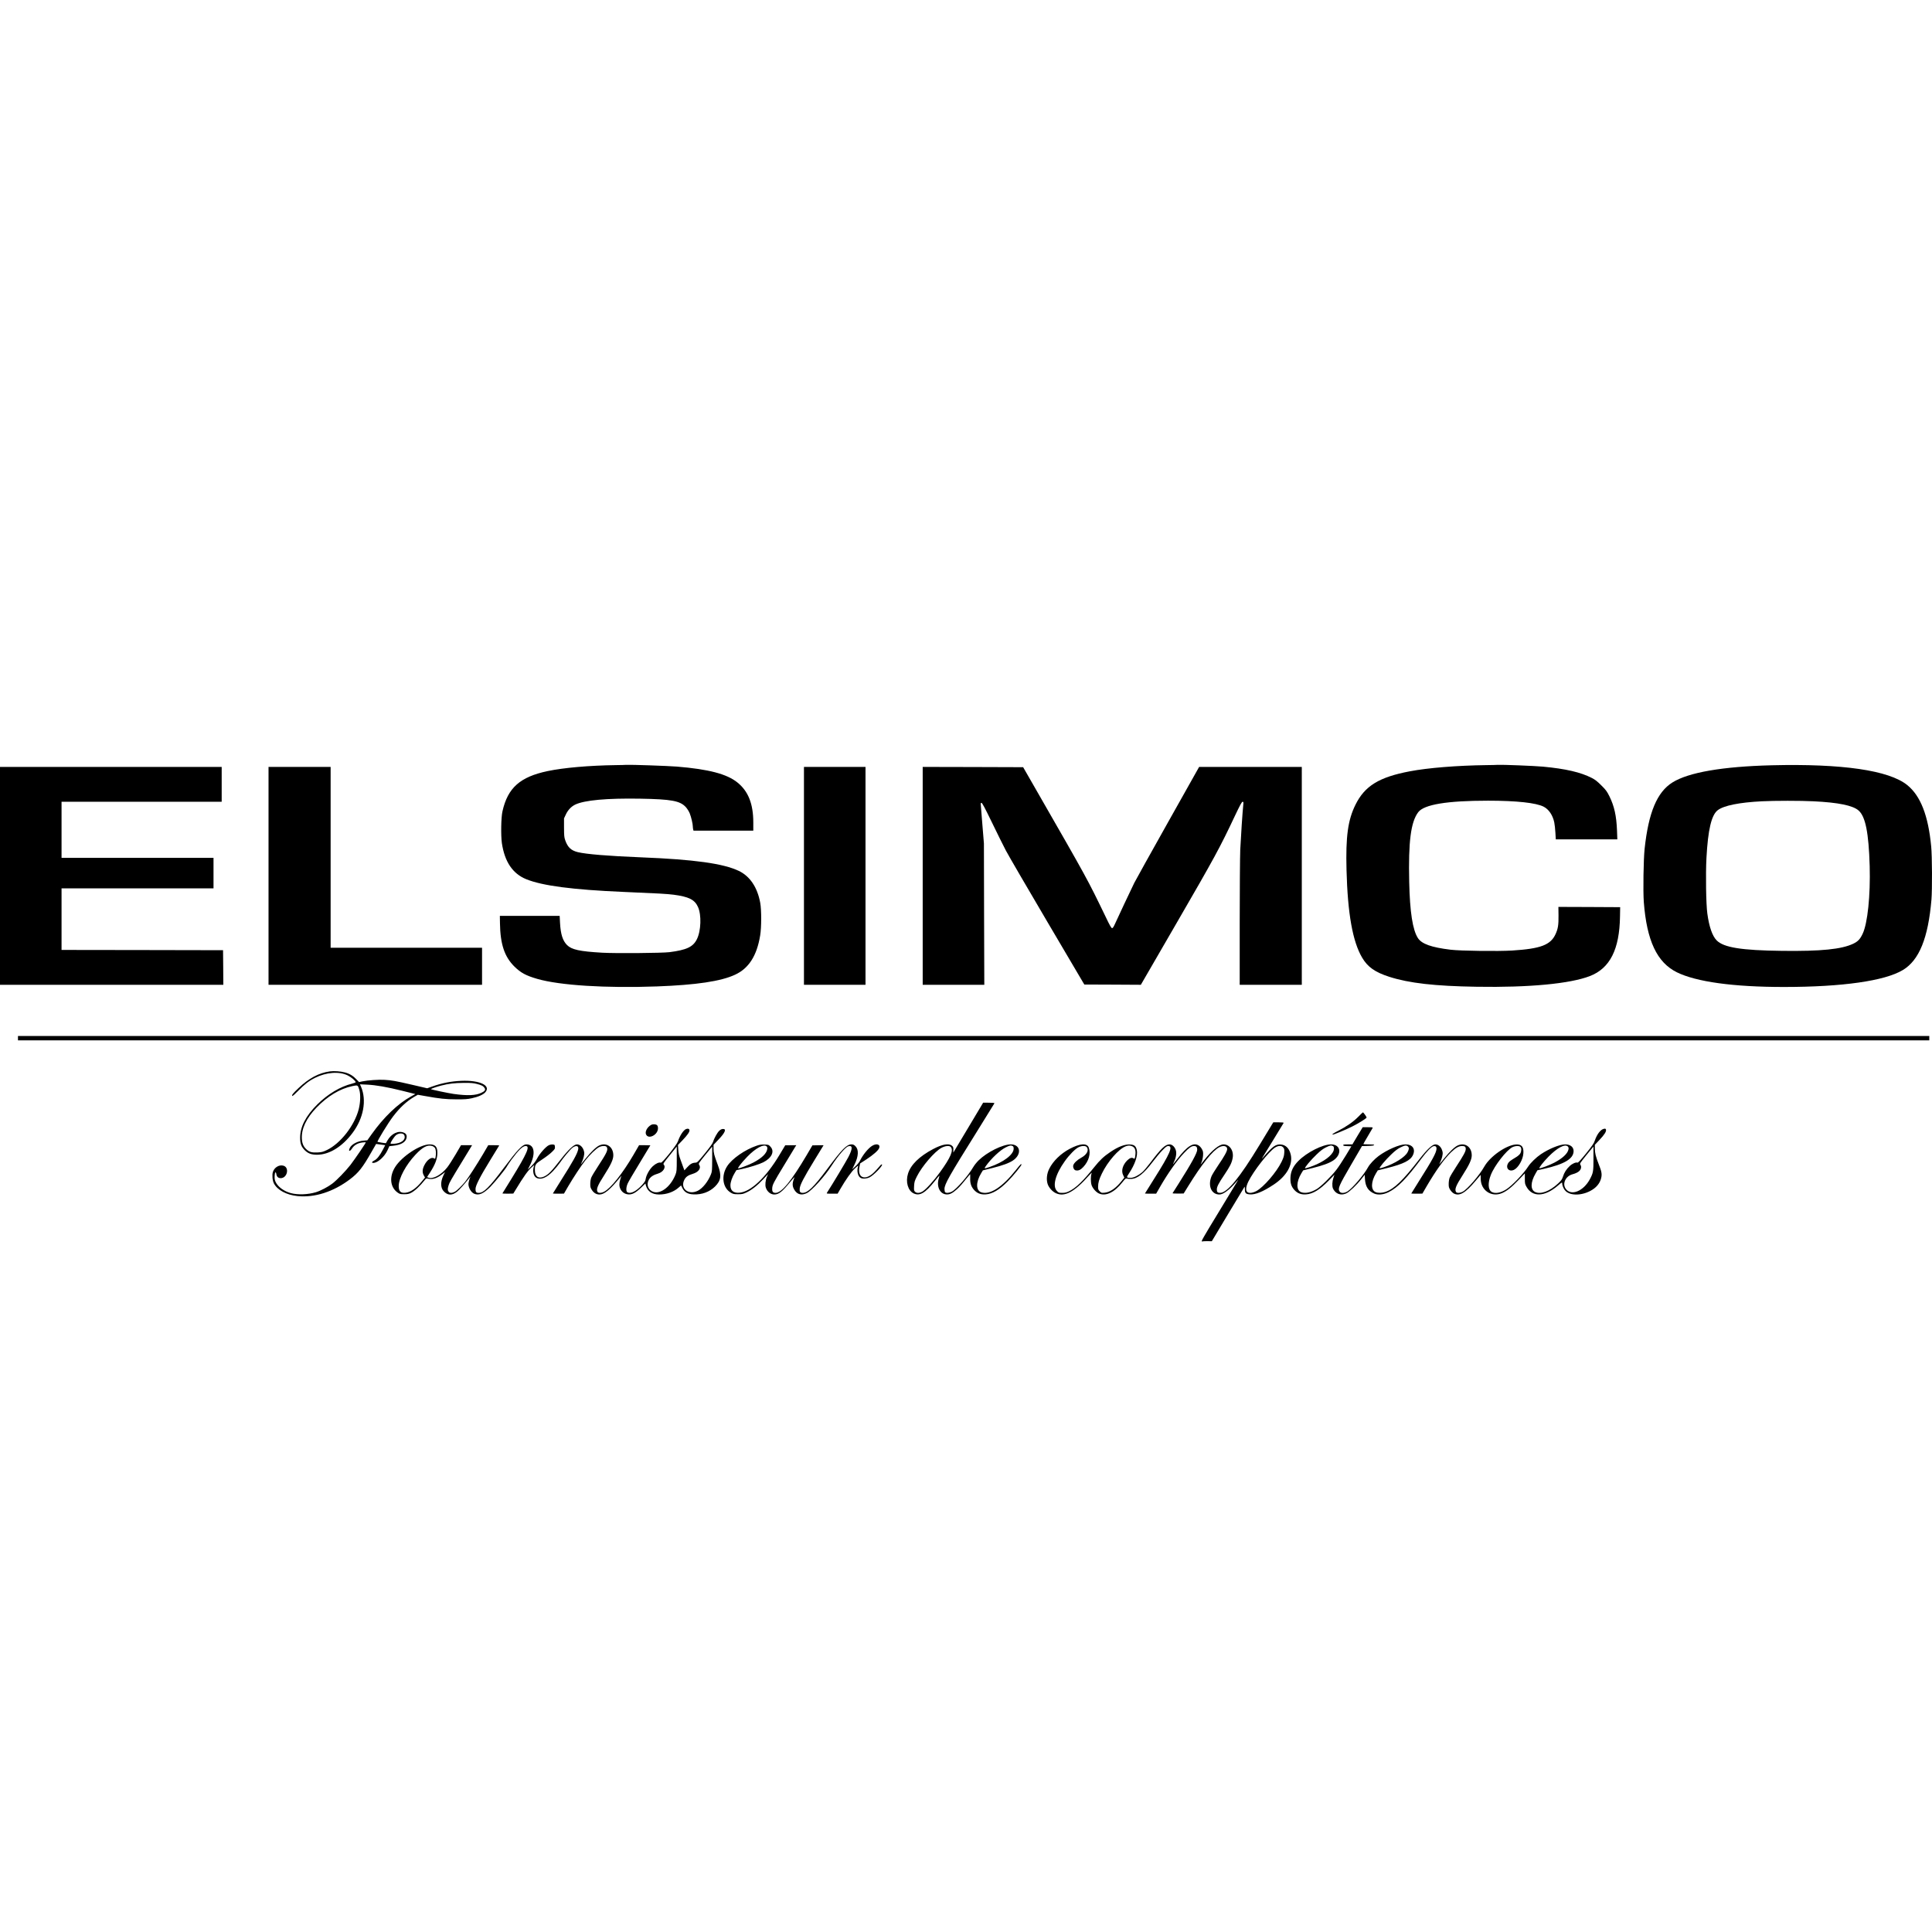
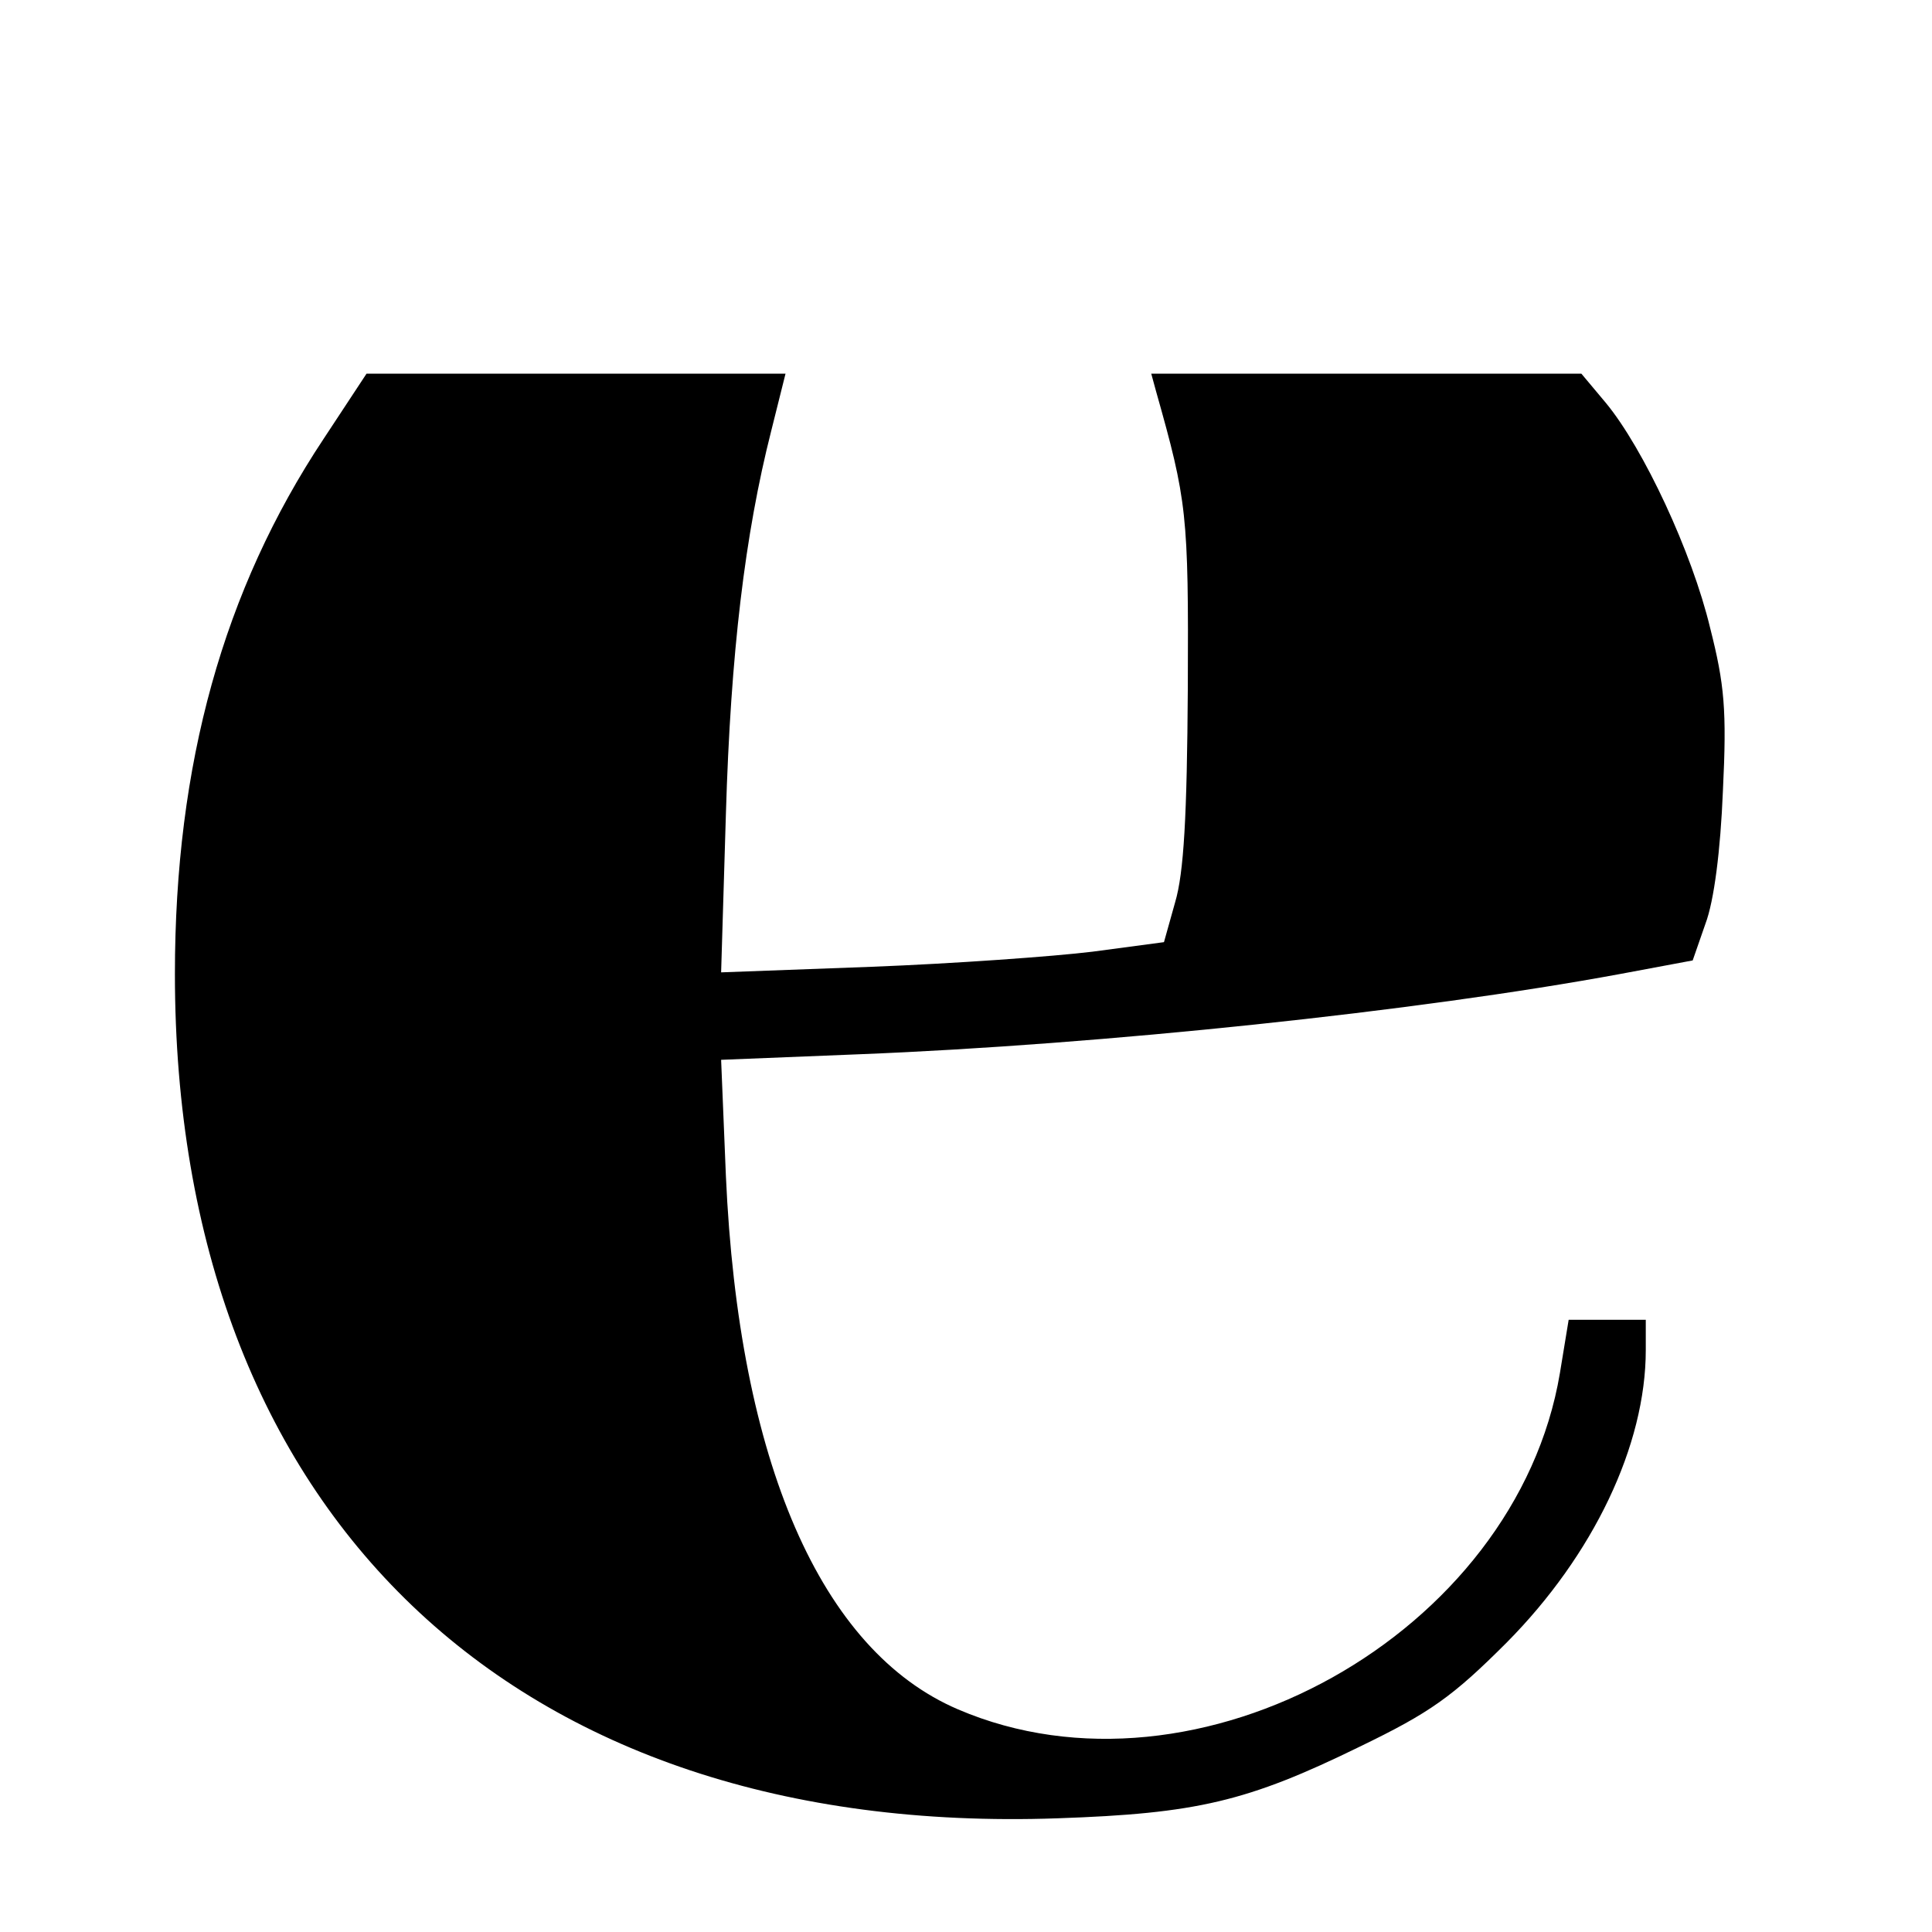
- <svg xmlns="http://www.w3.org/2000/svg" version="1.0" width="3547pt" height="3547pt" viewBox="0 0 3547 3547" preserveAspectRatio="xMidYMid meet">
-   <g transform="translate(0,3547) scale(0.1,-0.1)" fill="#000000" stroke="none">
-     <path d="M11305 21423 c-493 -7 -956 -48 -1249 -109 -508 -107 -734 -307 -831 -739 -26 -111 -31 -442 -11 -584 51 -342 197 -560 446 -662 296 -121 854 -194 1790 -234 646 -27 794 -36 915 -51 281 -37 388 -90 449 -224 67 -146 57 -440 -20 -594 -70 -141 -190 -197 -504 -237 -137 -17 -986 -24 -1234 -10 -416 24 -561 56 -646 141 -79 79 -117 199 -128 402 l-7 133 -549 0 -549 0 2 -135 c6 -384 82 -614 265 -795 117 -115 211 -166 421 -227 414 -119 1253 -172 2195 -138 723 27 1176 94 1435 215 252 116 400 348 461 720 25 149 25 471 1 601 -52 283 -188 486 -391 584 -286 137 -819 211 -1796 250 -602 24 -1011 58 -1165 96 -121 31 -181 87 -227 215 -20 57 -22 83 -23 234 l0 170 34 73 c38 81 99 145 171 180 169 81 578 119 1190 109 577 -10 737 -39 843 -157 25 -28 56 -78 70 -113 27 -66 57 -196 57 -244 0 -15 3 -38 6 -50 l6 -23 549 0 549 0 0 149 c0 342 -92 574 -290 734 -193 157 -528 245 -1113 293 -163 13 -857 37 -932 32 -16 -2 -102 -4 -190 -5z" />
-     <path d="M27290 21423 c-539 -7 -1074 -50 -1409 -114 -563 -107 -825 -268 -996 -614 -139 -281 -180 -584 -164 -1197 21 -801 112 -1314 287 -1610 101 -172 236 -267 500 -352 363 -116 833 -170 1602 -182 962 -16 1713 55 2079 196 369 143 544 490 553 1095 l3 170 -567 3 -567 2 2 -157 c2 -175 -9 -242 -53 -340 -91 -202 -273 -271 -799 -304 -252 -16 -950 -7 -1129 15 -355 43 -531 106 -601 215 -96 149 -147 478 -159 1026 -17 742 29 1102 165 1283 106 142 529 212 1283 212 524 0 880 -39 1020 -110 95 -49 167 -155 195 -288 8 -37 17 -122 21 -189 l7 -123 565 0 565 0 -6 163 c-11 272 -50 446 -139 627 -46 92 -64 117 -148 200 -74 74 -113 105 -175 137 -205 105 -480 169 -897 208 -149 14 -757 38 -833 33 -16 -2 -109 -4 -205 -5z" />
-     <path d="M32525 21420 c-902 -23 -1524 -130 -1820 -315 -282 -176 -439 -549 -511 -1217 -21 -197 -30 -779 -15 -978 54 -710 242 -1110 606 -1290 357 -176 1038 -270 1965 -270 1074 0 1853 111 2185 311 300 180 465 587 525 1294 15 186 13 795 -5 976 -54 569 -196 930 -441 1127 -337 270 -1190 394 -2489 362z m770 -661 c455 -22 723 -77 827 -169 127 -111 186 -410 204 -1020 15 -539 -38 -1053 -130 -1245 -46 -97 -85 -139 -170 -180 -214 -103 -592 -141 -1309 -132 -746 9 -1072 61 -1201 193 -79 80 -138 250 -171 494 -23 167 -32 719 -16 1016 28 523 92 792 208 880 112 85 395 142 808 163 239 12 713 12 950 0z" />
-     <path d="M0 19390 l0 -2000 2050 0 2050 0 -2 318 -3 317 -1482 3 -1483 2 0 565 0 565 1395 0 1395 0 0 280 0 280 -1395 0 -1395 0 0 515 0 515 1470 0 1470 0 0 320 0 320 -2035 0 -2035 0 0 -2000z" />
-     <path d="M4930 19390 l0 -2000 1960 0 1960 0 0 340 0 340 -1390 0 -1390 0 0 1660 0 1660 -570 0 -570 0 0 -2000z" />
-     <path d="M14760 19390 l0 -2000 565 0 565 0 0 2000 0 2000 -565 0 -565 0 0 -2000z" />
-     <path d="M16940 19390 l0 -2000 565 0 566 0 -4 1298 -3 1297 -27 330 c-14 182 -28 349 -30 373 -4 35 -2 42 13 42 12 0 62 -93 190 -357 95 -197 211 -430 257 -518 46 -88 389 -677 762 -1310 l678 -1150 519 -2 519 -3 670 1157 c687 1186 780 1357 1060 1951 92 194 124 252 138 252 16 0 18 -6 13 -52 -13 -112 -46 -614 -56 -828 -5 -124 -10 -732 -10 -1352 l0 -1128 570 0 570 0 0 2000 0 2000 -942 0 -943 0 -572 -1018 c-314 -559 -593 -1060 -619 -1112 -56 -113 -305 -643 -354 -752 -25 -56 -40 -78 -53 -78 -14 0 -43 50 -118 208 -336 695 -327 678 -1271 2322 l-244 425 -922 3 -922 2 0 -2000z" />
-     <path d="M330 16410 l0 -40 17545 0 17545 0 0 40 0 40 -17545 0 -17545 0 0 -40z" />
-     <path d="M6054 15800 c-200 -28 -382 -125 -573 -306 -105 -100 -127 -127 -115 -145 4 -6 49 33 108 94 115 118 198 183 306 237 211 106 448 124 606 45 64 -31 144 -100 144 -124 0 -5 -30 -16 -67 -26 -217 -54 -444 -190 -637 -381 -211 -209 -316 -412 -316 -611 0 -109 21 -165 85 -230 61 -60 122 -83 225 -83 224 0 462 146 652 400 203 271 263 600 156 849 l-19 44 128 -6 c166 -8 362 -42 653 -114 l235 -59 -76 -42 c-247 -136 -504 -383 -730 -701 l-75 -106 -70 -6 c-106 -8 -216 -65 -249 -129 -37 -71 -4 -81 40 -12 37 58 106 98 188 107 32 4 60 5 63 3 6 -6 -200 -308 -282 -415 -89 -114 -252 -282 -334 -344 -81 -61 -214 -131 -300 -157 -145 -44 -331 -51 -459 -17 -123 32 -233 111 -277 197 -20 40 -24 61 -22 115 3 75 22 95 32 34 7 -45 35 -71 79 -71 122 0 165 197 50 229 -77 22 -166 -31 -193 -115 -17 -51 -8 -160 18 -209 63 -123 230 -213 433 -234 315 -32 656 77 961 306 160 121 235 216 398 503 46 80 84 146 85 148 1 1 39 -4 84 -11 l83 -12 -41 -79 c-57 -111 -112 -180 -160 -202 -44 -21 -54 -44 -18 -44 81 0 206 112 262 234 l33 73 64 7 c143 15 227 61 249 134 15 51 -1 89 -46 107 -103 44 -230 -17 -303 -145 -14 -25 -26 -46 -27 -48 -3 -3 -148 20 -154 24 -12 10 196 349 285 466 124 163 249 279 385 359 l70 40 142 -25 c254 -46 373 -59 567 -59 151 -1 203 3 282 20 120 26 210 66 248 110 109 124 -102 224 -440 210 -189 -8 -357 -41 -543 -107 l-84 -30 -279 65 c-308 71 -365 81 -504 90 -101 7 -305 -7 -407 -28 l-61 -13 -49 51 c-58 62 -125 103 -207 125 -78 22 -203 31 -282 20z m2701 -230 c87 -22 117 -38 141 -74 22 -35 6 -59 -58 -89 -106 -50 -256 -56 -508 -21 -99 14 -409 79 -417 88 -7 6 98 43 188 66 137 35 246 48 415 49 131 1 176 -3 239 -19z m-2158 -110 c25 -83 20 -231 -11 -354 -77 -300 -334 -629 -585 -750 -74 -35 -95 -40 -171 -44 -101 -5 -146 7 -196 50 -62 54 -87 111 -92 202 -10 183 81 376 268 570 204 212 432 349 659 396 101 21 101 21 128 -70z m815 -817 c11 -9 18 -30 18 -51 0 -45 -44 -86 -113 -107 -50 -15 -147 -21 -147 -9 0 25 71 132 104 156 45 33 108 38 138 11z" />
-     <path d="M17776 14767 l-274 -458 1 52 c1 45 -3 55 -27 75 -55 48 -180 26 -345 -62 -253 -134 -411 -288 -461 -452 -47 -151 -1 -311 104 -362 111 -53 214 7 386 224 46 58 85 104 87 103 1 -2 -4 -25 -12 -52 -44 -145 18 -282 134 -293 64 -6 114 18 199 94 52 47 95 96 241 276 3 4 5 -26 3 -67 -4 -94 16 -158 68 -218 57 -64 124 -91 215 -85 124 8 251 83 406 239 101 101 261 298 253 311 -9 13 -19 3 -101 -100 -252 -318 -478 -465 -637 -412 -101 33 -102 186 -4 349 l33 54 170 42 c195 49 308 90 383 140 165 112 140 295 -41 295 -150 0 -437 -143 -591 -294 -35 -34 -80 -91 -100 -126 -94 -160 -309 -406 -394 -449 -46 -23 -101 -28 -120 -9 -7 7 -12 33 -12 59 0 88 85 237 613 1082 164 263 300 484 303 490 3 9 -25 12 -101 12 l-105 1 -274 -459z m815 -337 c14 -8 19 -21 19 -49 0 -108 -186 -249 -444 -337 -97 -33 -103 -32 -66 19 99 139 261 291 364 342 73 37 95 41 127 25z m-1138 -15 c59 -59 2 -194 -199 -471 -108 -149 -249 -305 -313 -346 -56 -35 -111 -38 -142 -7 -19 19 -21 30 -17 104 4 74 9 92 51 176 93 187 326 458 452 526 67 36 142 44 168 18z" />
-     <path d="M24934 14964 c-90 -90 -214 -177 -365 -254 -94 -48 -124 -70 -98 -70 22 0 240 91 354 148 113 56 265 151 265 165 0 13 -60 97 -68 95 -4 -1 -44 -38 -88 -84z" />
-     <path d="M23355 14830 c-11 -19 -115 -190 -230 -379 -367 -605 -594 -881 -725 -881 -46 0 -60 15 -60 62 0 50 31 111 143 277 99 148 129 208 146 292 29 137 -50 259 -166 259 -80 0 -211 -107 -352 -285 -35 -44 -65 -82 -68 -85 -2 -2 6 18 18 45 12 29 23 79 26 120 4 59 1 77 -19 115 -13 25 -38 55 -57 67 -99 66 -212 -4 -399 -247 -84 -109 -88 -113 -63 -62 39 77 54 157 41 214 -17 68 -67 118 -118 118 -80 -1 -152 -70 -361 -347 -51 -67 -113 -140 -139 -163 -71 -60 -158 -104 -212 -104 -82 -1 -85 4 -33 81 110 163 166 330 144 428 -16 73 -45 98 -120 103 -98 7 -218 -38 -366 -138 -119 -80 -194 -150 -293 -275 -207 -258 -342 -388 -467 -447 -46 -22 -74 -28 -123 -28 -59 0 -67 3 -96 33 -88 87 -33 302 142 547 82 116 194 230 254 258 61 30 131 30 152 0 41 -58 -1 -137 -104 -193 -76 -42 -135 -99 -146 -140 -9 -36 14 -84 42 -91 49 -12 90 5 141 59 103 109 143 251 101 360 -32 84 -162 75 -350 -25 -166 -89 -304 -224 -375 -366 -45 -90 -56 -198 -29 -280 22 -66 87 -139 151 -168 160 -75 341 22 609 326 44 50 55 58 46 35 -17 -43 -17 -152 -1 -208 17 -58 81 -133 136 -158 125 -57 285 19 430 204 54 68 63 75 85 69 14 -4 48 -7 75 -6 114 2 236 98 397 312 57 75 137 172 179 214 63 64 81 78 107 78 93 0 33 -140 -258 -600 -94 -148 -170 -271 -170 -272 0 -2 46 -3 103 -3 l103 0 74 129 c145 251 310 484 440 620 90 95 134 126 181 126 43 0 59 -19 59 -68 0 -57 -106 -251 -341 -622 -58 -91 -108 -169 -111 -175 -4 -6 31 -9 99 -8 l104 1 83 134 c247 401 449 654 573 717 76 38 143 22 143 -35 0 -39 -54 -137 -166 -300 -57 -84 -112 -174 -123 -202 -69 -175 0 -332 146 -332 71 0 185 86 313 235 53 63 78 106 -328 -562 -287 -471 -327 -542 -304 -535 15 4 61 6 104 5 l76 -1 297 496 c164 274 301 500 304 504 3 4 6 -17 6 -47 0 -71 16 -87 92 -93 101 -7 237 48 433 177 243 159 362 371 316 558 -27 110 -90 173 -180 181 -93 8 -152 -34 -314 -223 -56 -65 -60 -72 166 293 106 173 195 319 198 325 3 9 -23 12 -92 12 l-97 0 -22 -35z m-2569 -405 c47 -20 68 -70 60 -146 -8 -81 -13 -92 -37 -75 -29 20 -68 7 -114 -38 -84 -84 -114 -191 -75 -270 l22 -46 -52 -65 c-104 -130 -210 -203 -310 -212 -56 -5 -61 -4 -89 25 -27 26 -31 38 -31 82 0 76 17 134 70 245 105 219 310 453 437 500 50 18 76 18 119 0z m2774 -22 c19 -24 22 -37 18 -99 -4 -59 -13 -88 -51 -167 -93 -190 -331 -465 -463 -535 -70 -36 -136 -43 -166 -15 -31 28 -24 97 20 189 97 198 372 549 491 626 62 39 121 39 151 1z" />
-     <path d="M11955 14818 c-70 -38 -115 -119 -96 -171 40 -104 221 -15 221 108 0 28 -6 47 -18 58 -21 19 -77 22 -107 5z" />
-     <path d="M24923 14618 l-94 -158 -85 0 c-67 0 -84 -3 -84 -15 0 -11 17 -15 75 -17 l75 -3 -103 -171 c-57 -94 -134 -211 -172 -260 -90 -118 -286 -310 -359 -353 -113 -67 -217 -87 -291 -57 -90 38 -87 189 7 345 l33 54 170 42 c195 49 308 90 383 140 165 112 140 295 -41 295 -154 0 -443 -146 -599 -303 -96 -97 -140 -189 -146 -301 -5 -104 13 -166 68 -229 57 -64 124 -91 215 -85 129 8 252 83 422 256 l102 104 -19 -58 c-22 -63 -26 -147 -9 -191 5 -15 22 -41 37 -57 55 -59 134 -71 211 -34 57 27 190 154 273 260 l63 80 5 -84 c9 -133 60 -213 169 -261 69 -30 170 -21 264 26 169 84 330 249 603 616 96 129 182 218 219 227 41 10 60 -7 58 -49 -4 -71 -75 -202 -320 -589 -78 -126 -143 -229 -143 -230 0 -2 46 -3 102 -3 l102 1 77 133 c173 295 324 505 450 627 86 83 141 114 202 114 51 0 67 -13 67 -56 0 -42 -38 -113 -170 -315 -61 -92 -117 -187 -126 -211 -9 -23 -17 -73 -17 -109 -1 -58 3 -74 28 -114 17 -27 46 -56 65 -66 103 -56 215 9 400 231 51 61 93 110 94 110 0 0 1 -33 1 -73 1 -210 195 -342 387 -263 88 36 174 104 304 239 l119 124 0 -96 c0 -89 2 -100 31 -151 108 -192 333 -184 572 20 73 63 82 68 82 47 0 -36 20 -88 48 -126 90 -120 359 -106 539 29 66 51 109 113 128 187 19 74 11 123 -44 260 -53 133 -71 207 -71 288 l0 67 85 90 c92 97 130 157 119 190 -5 16 -12 19 -37 14 -61 -12 -127 -98 -167 -215 -17 -52 -46 -94 -162 -238 -96 -118 -146 -172 -156 -168 -29 11 -95 -17 -143 -62 -61 -57 -102 -121 -125 -197 -16 -49 -29 -68 -90 -125 -154 -143 -318 -203 -420 -155 -89 42 -86 180 8 340 l34 59 115 25 c381 86 549 186 549 328 0 74 -61 122 -154 122 -102 0 -296 -79 -449 -182 -83 -56 -190 -160 -229 -222 -78 -125 -297 -354 -403 -421 -105 -67 -208 -85 -271 -46 -65 40 -71 163 -14 309 66 171 287 455 397 511 51 25 125 28 147 5 22 -21 20 -83 -4 -122 -11 -18 -41 -45 -67 -61 -118 -72 -136 -86 -154 -115 -55 -90 17 -169 110 -121 79 40 162 188 169 301 8 122 -34 170 -141 162 -180 -15 -472 -220 -577 -407 -91 -161 -311 -416 -397 -460 -54 -27 -109 -28 -123 -2 -26 49 1 115 120 301 125 195 170 293 170 369 0 155 -124 242 -258 181 -56 -25 -154 -120 -250 -240 -96 -120 -98 -123 -74 -75 34 68 55 153 47 193 -16 85 -69 142 -133 142 -54 0 -151 -90 -289 -267 -308 -397 -465 -549 -627 -605 -62 -21 -135 -23 -181 -4 -90 38 -87 189 7 345 l33 54 170 42 c301 75 431 140 476 240 51 111 -9 195 -138 195 -111 0 -336 -98 -491 -212 -78 -58 -165 -150 -197 -210 -71 -132 -283 -381 -374 -440 -58 -36 -122 -39 -145 -6 -39 55 -19 103 214 502 l195 335 109 3 c76 2 111 7 114 16 3 9 -21 12 -97 12 -56 0 -101 3 -101 6 0 3 35 65 78 137 44 73 84 141 89 152 11 19 8 20 -84 20 l-95 0 -95 -157z m-452 -188 c14 -8 19 -21 19 -49 0 -87 -124 -199 -314 -286 -84 -38 -202 -78 -216 -73 -17 5 109 156 213 254 67 65 117 103 168 128 76 38 98 42 130 26z m1379 -10 c22 -22 20 -50 -7 -102 -45 -90 -236 -211 -436 -277 -37 -13 -72 -21 -77 -19 -17 5 109 156 213 254 67 65 117 103 168 128 82 41 111 44 139 16z m2935 0 c13 -14 16 -28 11 -52 -15 -76 -107 -163 -259 -243 -87 -46 -252 -108 -274 -103 -16 4 72 116 165 211 162 166 307 242 357 187z m470 -218 c0 -239 -5 -264 -62 -374 -120 -230 -354 -323 -450 -179 -63 93 2 228 126 262 96 26 147 63 157 116 4 22 1 41 -10 57 -15 24 -13 27 110 180 70 86 127 156 128 156 0 0 1 -98 1 -218z" />
-     <path d="M12594 14741 c-47 -20 -112 -119 -148 -226 -21 -65 -290 -400 -313 -391 -32 13 -96 -16 -149 -66 -61 -57 -119 -162 -130 -233 -5 -36 -18 -57 -65 -109 -108 -118 -209 -168 -270 -136 -28 15 -26 94 5 162 12 29 111 198 220 376 108 177 196 323 196 325 0 1 -46 2 -103 2 l-104 0 -104 -179 c-199 -341 -417 -614 -540 -676 -50 -26 -105 -26 -119 -1 -26 49 1 115 120 301 125 195 170 293 170 369 0 155 -124 242 -258 181 -56 -25 -154 -120 -250 -240 -96 -120 -98 -123 -74 -75 34 68 55 153 47 193 -15 83 -71 142 -133 142 -54 0 -151 -90 -296 -275 -180 -231 -232 -284 -318 -320 -97 -40 -158 8 -158 124 0 101 10 115 136 196 63 41 142 101 175 134 56 54 60 61 57 97 -3 37 -5 39 -40 42 -21 2 -53 -4 -73 -14 -55 -26 -167 -153 -213 -241 -27 -52 -63 -100 -107 -143 l-66 -65 40 80 c110 218 83 385 -64 385 -72 0 -159 -91 -425 -445 -259 -345 -360 -445 -450 -445 -48 0 -60 15 -60 71 0 63 79 218 279 544 85 138 155 252 156 255 2 3 -43 5 -99 5 l-102 0 -99 -169 c-106 -179 -270 -434 -324 -501 -59 -73 -156 -167 -193 -186 -51 -26 -93 -25 -112 3 -20 28 -20 51 -1 114 15 52 35 88 277 484 l155 255 -102 0 -101 0 -99 -169 c-55 -93 -123 -199 -152 -236 -105 -135 -263 -223 -345 -191 l-28 10 54 83 c97 150 136 255 136 365 0 110 -40 153 -143 153 -174 0 -507 -218 -632 -415 -113 -178 -93 -374 47 -471 37 -26 50 -29 117 -29 59 0 86 5 122 22 72 36 165 122 259 240 25 31 26 32 75 21 76 -16 161 16 263 98 l32 27 -32 -69 c-52 -112 -51 -217 4 -280 74 -84 159 -87 254 -8 38 30 139 145 216 243 l26 34 -19 -54 c-10 -30 -18 -68 -19 -85 0 -71 49 -156 106 -180 85 -36 169 0 294 125 86 87 283 328 310 382 10 19 47 73 81 120 132 179 206 249 260 249 85 0 28 -131 -261 -601 -90 -145 -164 -266 -166 -269 -1 -3 43 -5 99 -5 l101 2 30 49 c170 281 241 379 323 448 l32 27 -10 -33 c-24 -85 -2 -176 50 -202 82 -43 190 2 307 127 42 45 94 108 116 140 71 104 200 258 241 288 67 48 116 32 102 -33 -18 -83 -90 -214 -322 -580 -79 -125 -143 -228 -143 -230 0 -2 46 -3 102 -3 l102 1 77 133 c100 170 235 374 314 476 80 102 198 216 252 244 55 28 128 29 143 2 27 -51 5 -100 -160 -352 -61 -92 -117 -187 -126 -211 -9 -23 -17 -73 -17 -109 -1 -58 3 -74 28 -114 35 -56 83 -85 140 -85 91 0 196 88 384 320 l20 25 -20 -63 c-24 -79 -24 -125 0 -178 27 -59 80 -96 145 -102 71 -6 135 27 236 124 l79 76 10 -39 c29 -105 114 -163 240 -163 139 0 269 46 360 127 l45 39 25 -50 c39 -76 99 -110 205 -114 152 -7 293 45 394 145 111 111 123 204 49 399 -65 173 -77 219 -77 297 l0 69 88 93 c125 130 155 202 83 198 -22 -1 -44 -12 -67 -34 -37 -36 -96 -143 -113 -204 -8 -27 -55 -93 -149 -209 -135 -165 -140 -170 -179 -172 -55 -3 -92 -24 -149 -87 l-49 -54 -17 46 c-9 25 -33 91 -53 146 -28 76 -38 120 -42 187 l-6 87 80 83 c95 100 136 158 131 190 -3 25 -29 33 -64 19z m-4656 -312 c17 -6 38 -22 48 -36 18 -29 23 -105 11 -166 -7 -35 -9 -36 -28 -24 -46 32 -129 -26 -178 -125 -38 -74 -41 -133 -10 -188 l22 -38 -59 -72 c-100 -124 -203 -196 -294 -207 -94 -11 -130 23 -130 123 0 142 132 389 309 576 132 141 223 187 309 157z m4487 -237 c0 -216 -2 -230 -24 -287 -94 -236 -295 -379 -431 -306 -80 42 -103 135 -55 217 29 50 83 84 166 108 94 27 150 115 104 166 -13 14 -1 32 113 173 69 86 126 157 127 157 0 0 0 -102 0 -228z m650 0 c-1 -211 -2 -231 -23 -283 -53 -132 -151 -255 -240 -300 -173 -86 -330 41 -248 201 28 55 69 84 157 110 106 32 157 106 114 167 -14 19 -7 29 112 177 70 86 127 156 128 156 0 0 0 -102 0 -228z" />
-     <path d="M13895 14437 c-217 -73 -456 -239 -546 -379 -113 -176 -82 -397 69 -485 41 -25 57 -28 132 -28 75 0 93 4 155 33 95 45 199 126 306 241 l90 96 -21 -50 c-27 -63 -36 -150 -20 -199 24 -74 88 -126 155 -126 81 0 144 49 288 225 50 61 87 101 83 90 -45 -113 -44 -162 3 -237 51 -80 131 -98 224 -52 93 47 330 309 455 504 117 181 257 343 307 356 80 20 81 -41 3 -194 -42 -82 -302 -516 -394 -657 -13 -20 -11 -20 91 -20 l103 0 52 90 c99 170 198 310 266 375 37 36 64 56 60 45 -31 -87 -9 -193 47 -221 37 -20 106 -15 161 11 74 35 249 216 229 236 -7 7 -23 -5 -49 -38 -22 -26 -64 -73 -94 -103 -165 -166 -314 -108 -270 103 l11 57 116 75 c126 83 214 160 233 205 29 70 -47 95 -131 42 -75 -49 -169 -166 -223 -277 -11 -22 -47 -66 -80 -97 l-61 -57 43 88 c75 154 81 274 17 338 -26 26 -41 33 -72 33 -88 0 -175 -88 -448 -455 -246 -330 -355 -435 -448 -435 -47 0 -61 20 -55 79 7 71 72 196 267 515 94 154 171 280 171 280 0 1 -46 0 -102 0 l-103 -2 -108 -184 c-277 -469 -457 -688 -567 -688 -49 0 -66 21 -63 80 3 68 22 105 223 435 100 165 190 314 200 330 l19 30 -102 -1 -101 -1 -107 -179 c-247 -412 -526 -675 -733 -691 -110 -9 -166 37 -166 136 0 58 33 153 79 227 l31 51 107 22 c136 30 311 85 386 122 156 79 212 200 133 286 -33 36 -37 38 -108 40 -56 2 -90 -2 -143 -20z m180 -14 c12 -12 15 -26 11 -51 -13 -80 -100 -164 -254 -245 -84 -44 -248 -107 -278 -107 -21 0 59 103 164 212 153 159 307 242 357 191z" />
+ <svg xmlns="http://www.w3.org/2000/svg" version="1.0" width="243pt" height="243pt" viewBox="0 0 243 243" preserveAspectRatio="xMidYMid meet">
+   <g transform="translate(0,243) scale(0.1,-0.1)" fill="#000000" stroke="none">
+     <path d="M407 1878 c-126 -190 -187 -409 -187 -673 0 -679 426 -1086 1110 -1062 175 6 239 21 380 90 89 43 117 63 185 131 109 110 175 248 175 368 l0 38 -49 0 -48 0 -11 -67 c-55 -328 -456 -552 -757 -423 -173 74 -276 312 -292 671 l-6 146 174 7 c304 12 703 54 957 101 l91 17 16 46 c11 29 19 93 22 167 5 102 2 134 -16 205 -23 96 -84 226 -131 283 l-31 37 -271 0 -270 0 6 -22 c39 -138 41 -154 40 -373 -1 -162 -5 -233 -16 -270 l-14 -50 -90 -12 c-49 -6 -174 -15 -278 -19 l-189 -7 6 199 c6 203 24 352 57 482 l18 72 -263 0 -264 0 -54 -82z" />
  </g>
</svg>
